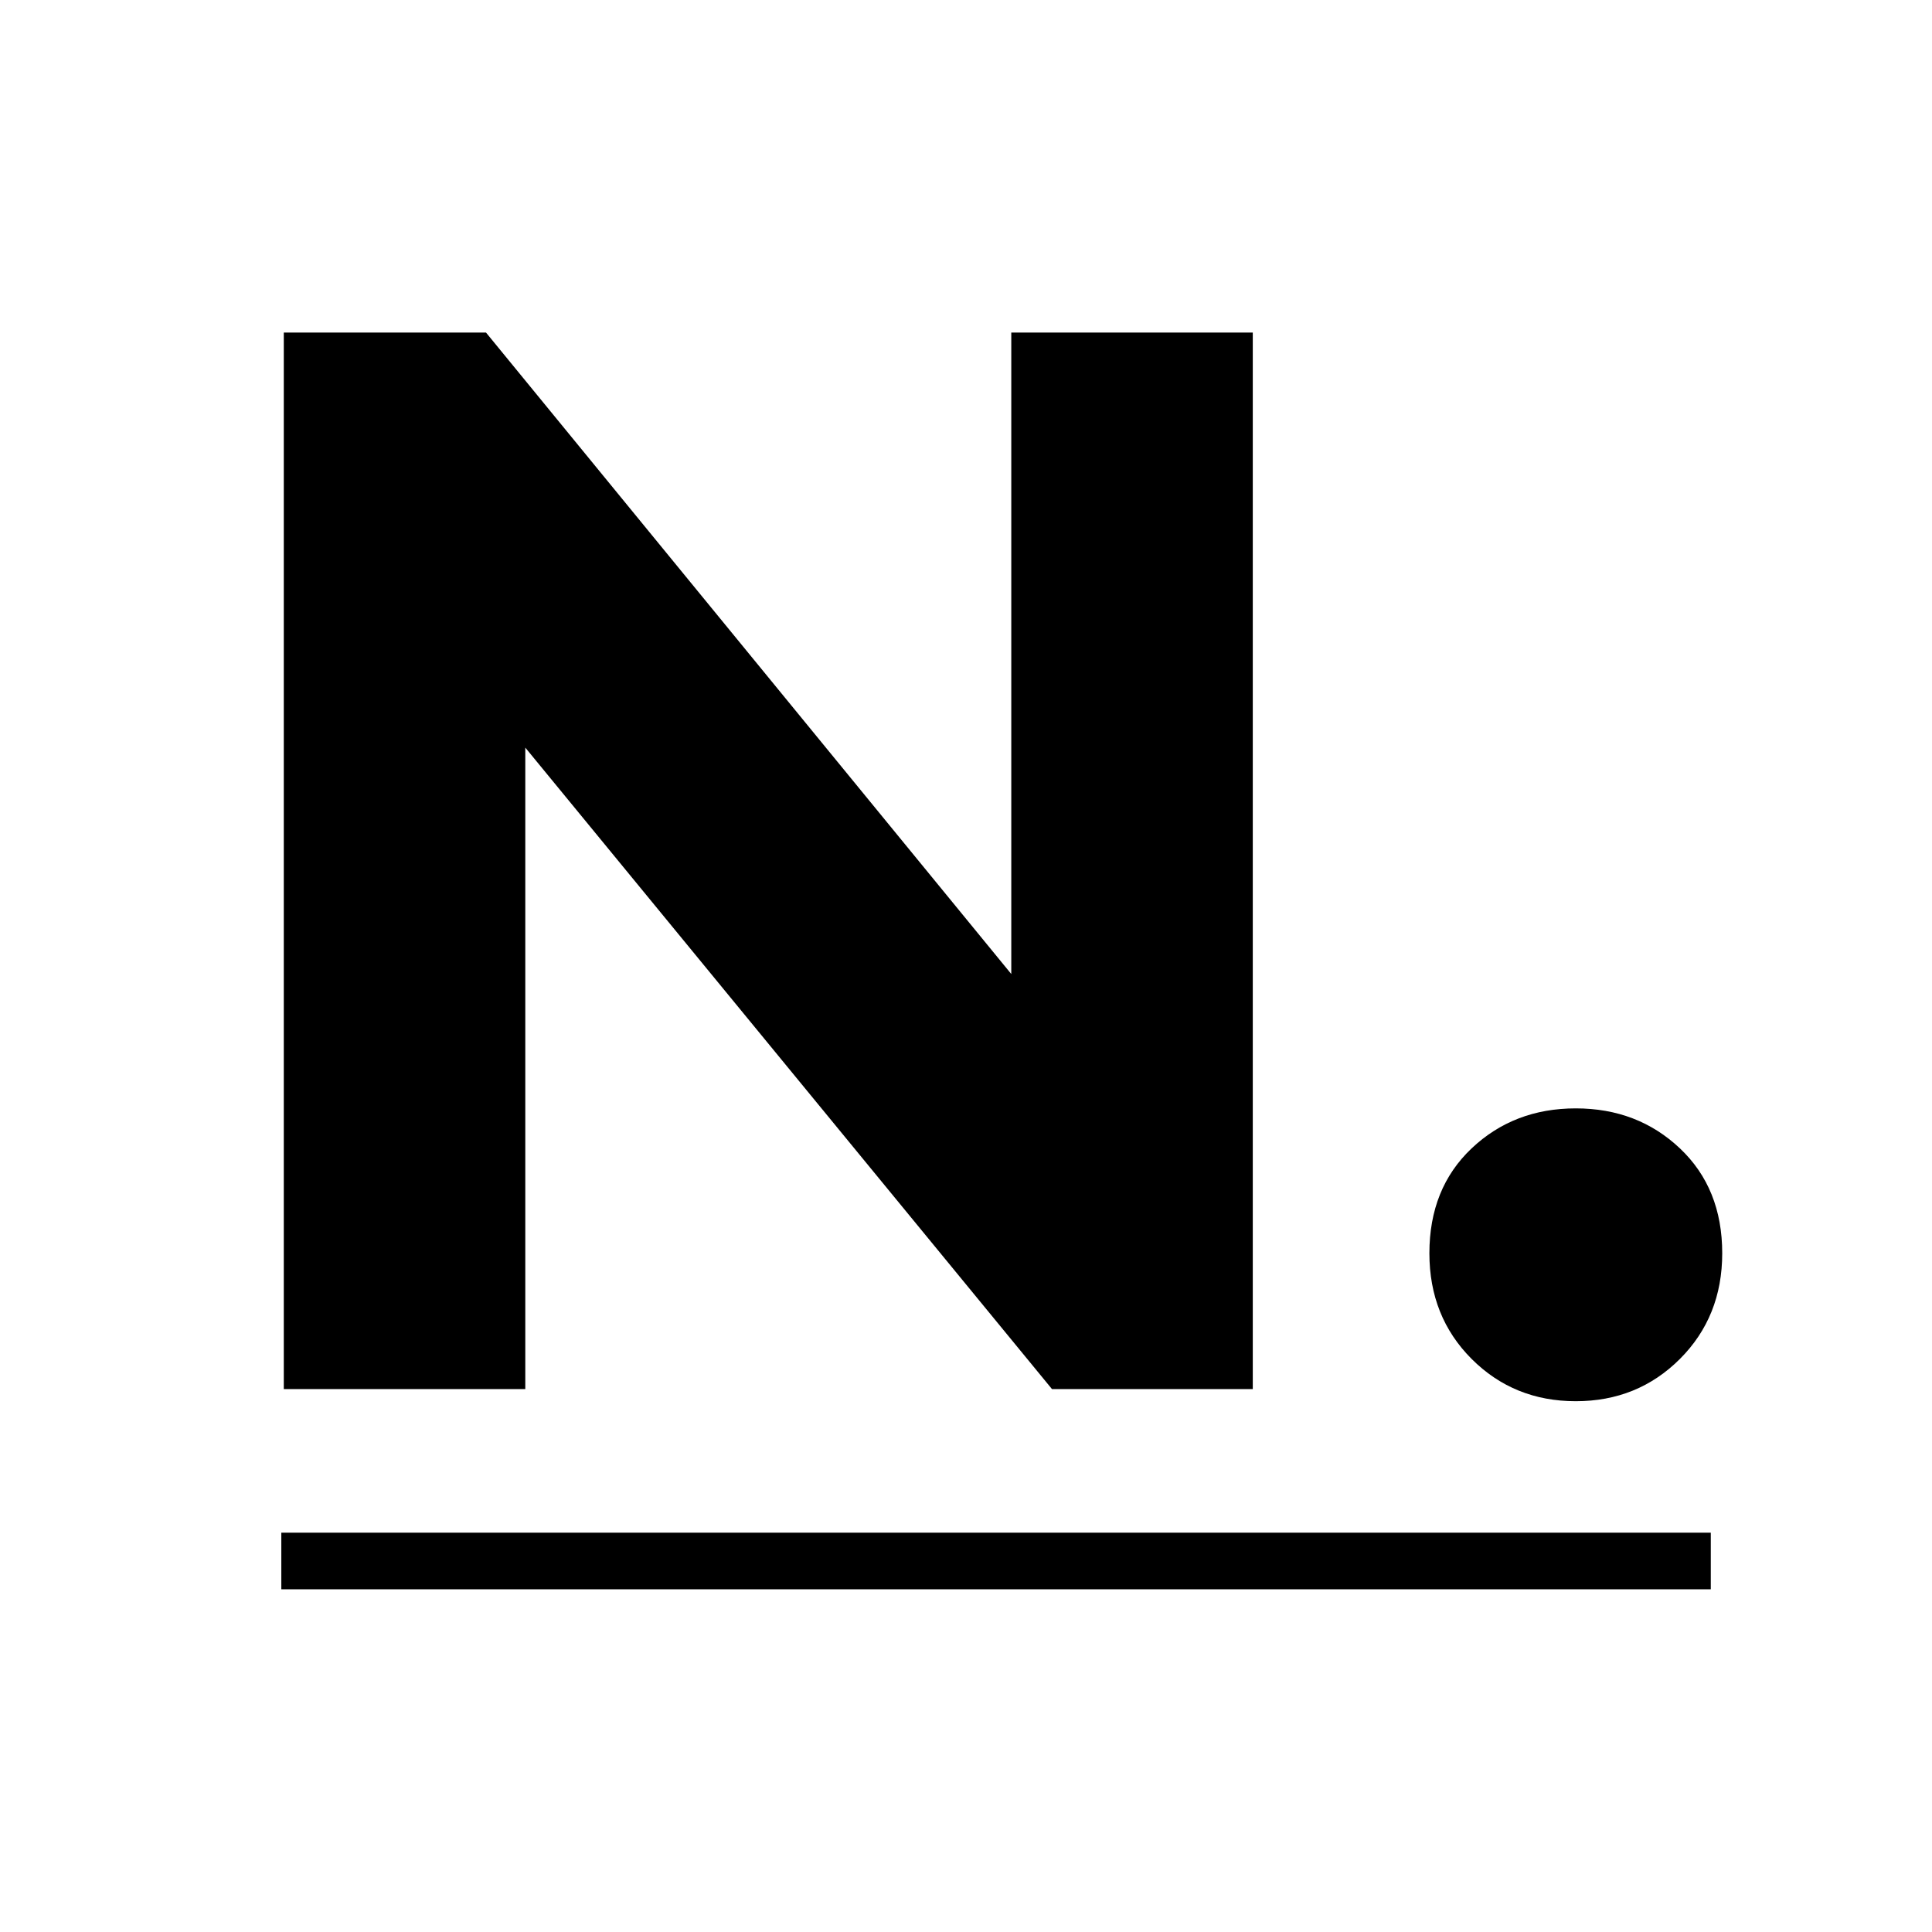
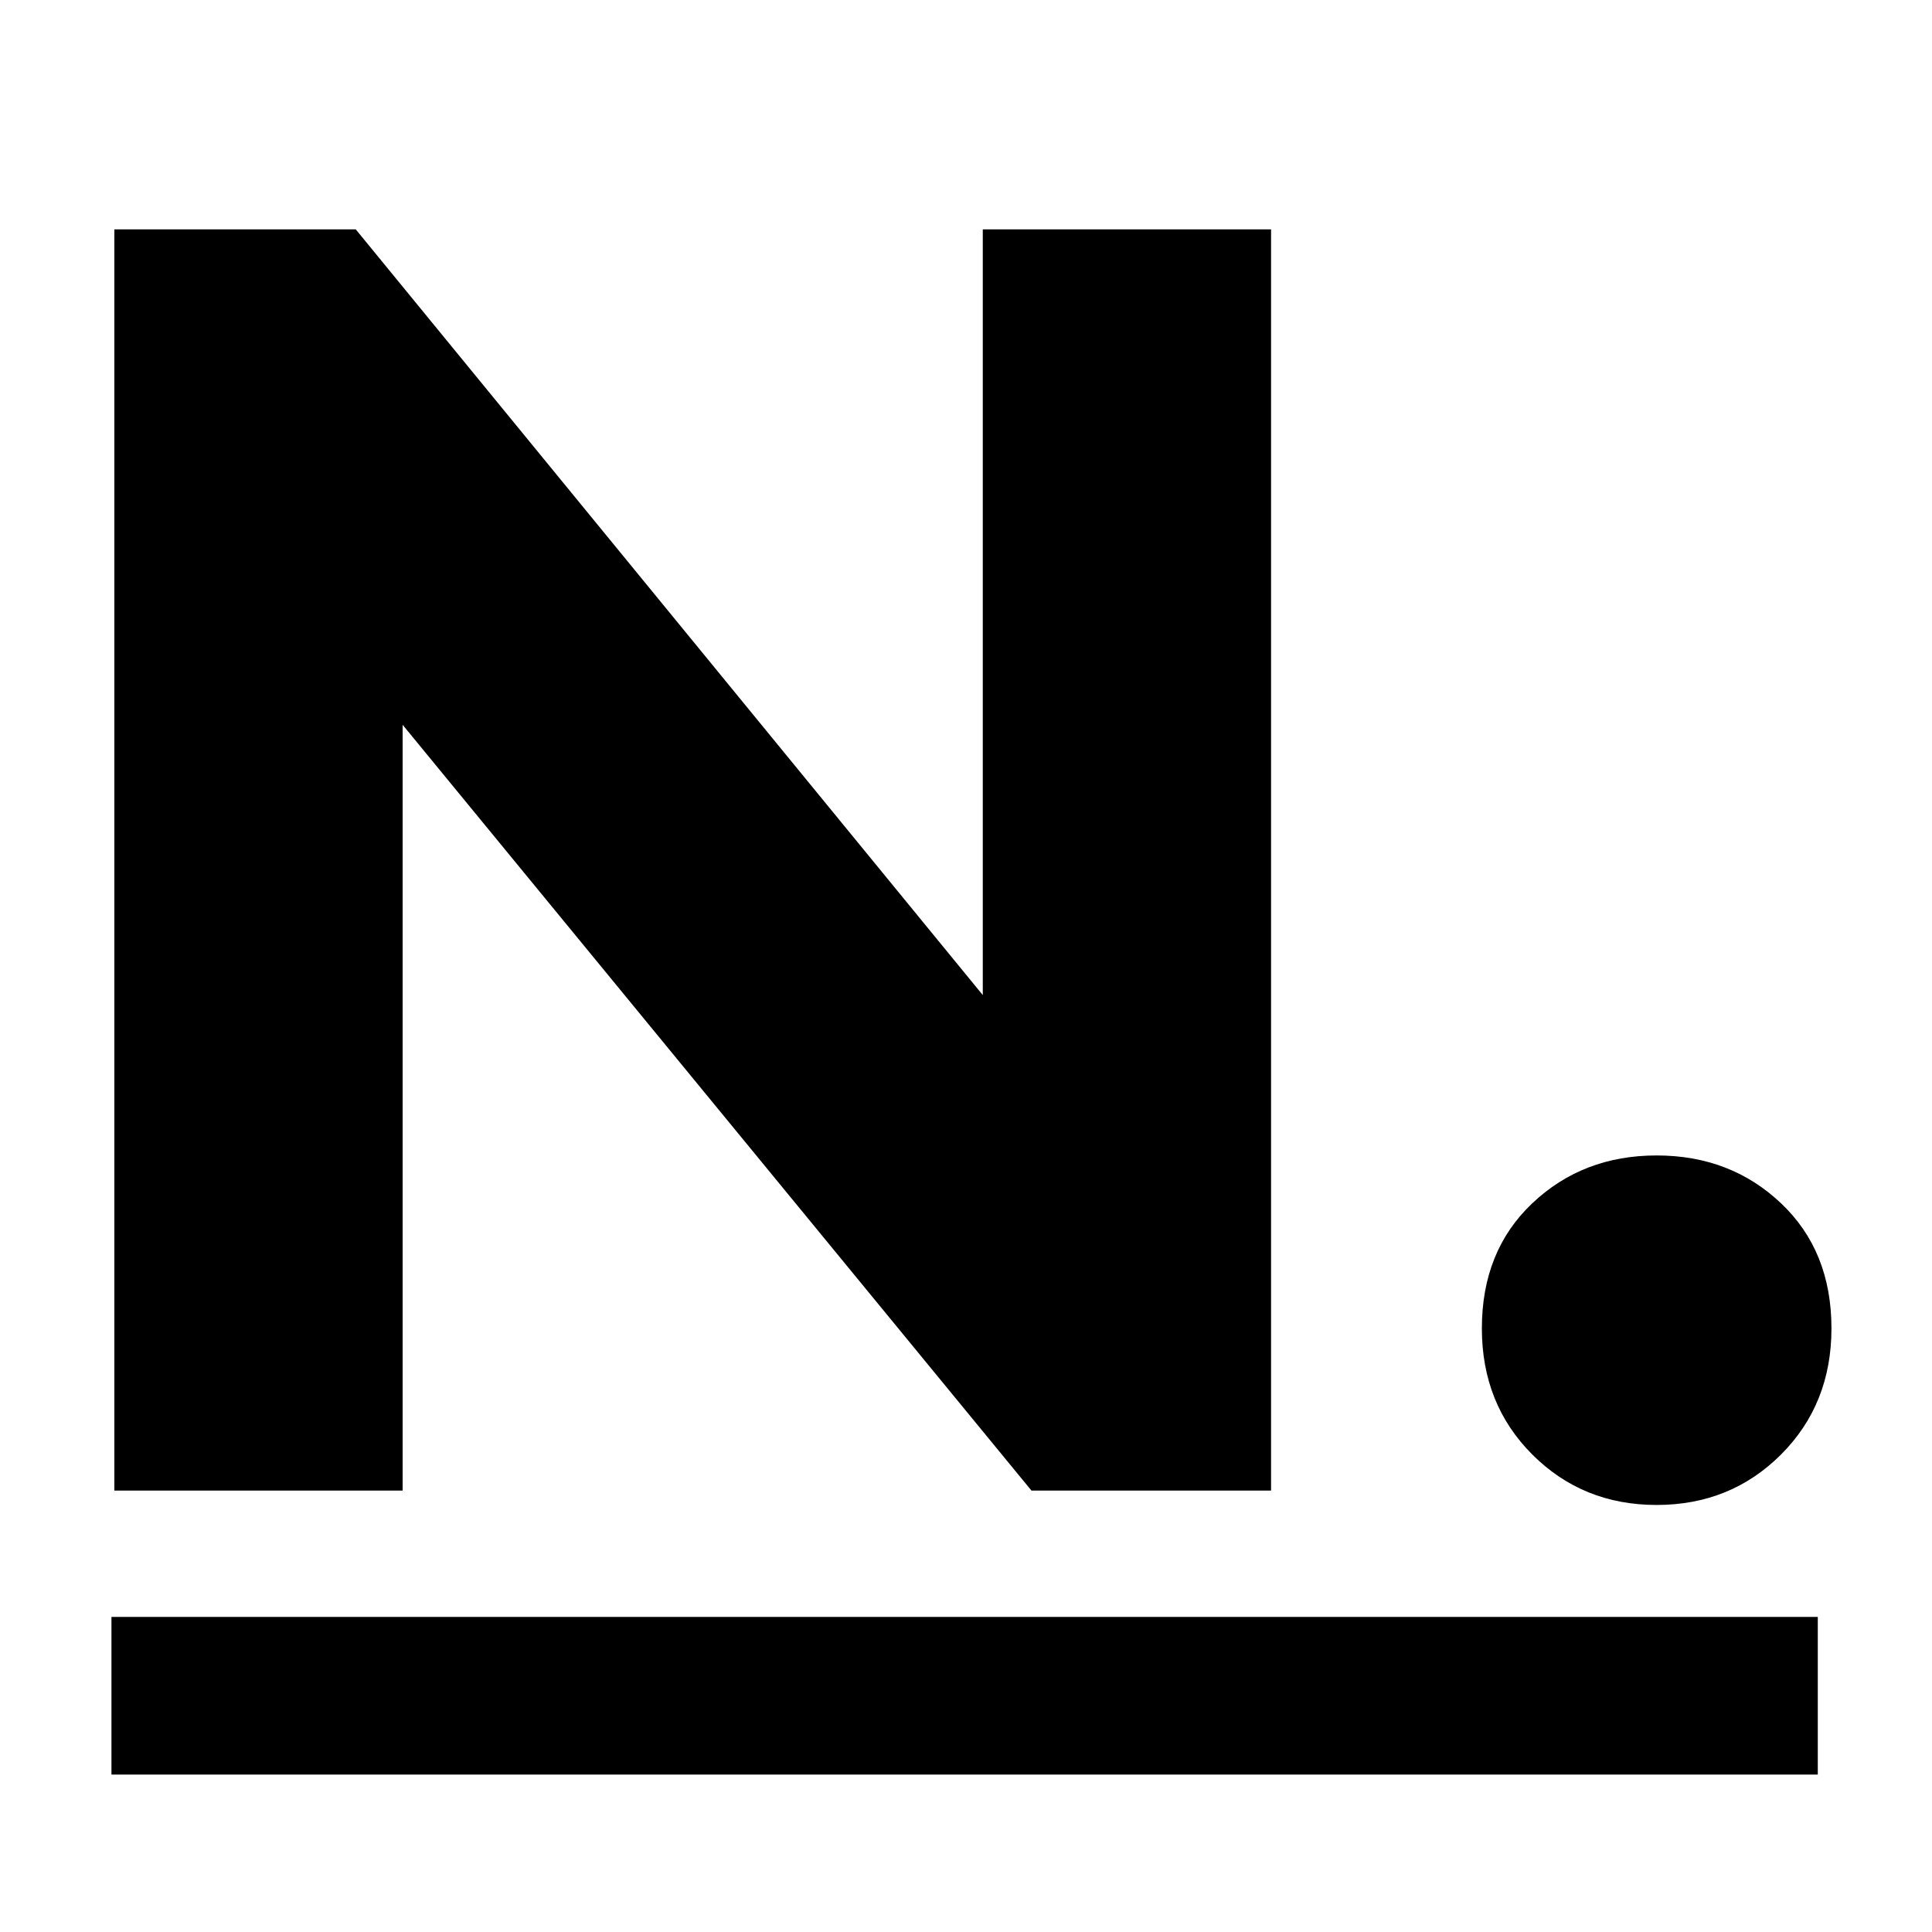
<svg xmlns="http://www.w3.org/2000/svg" width="512" zoomAndPan="magnify" viewBox="0 0 384 384" height="512" preserveAspectRatio="xMidYMid meet" version="1.0">
  <defs>
    <g />
+     <clipPath id="28f3a5e77f">
+       <rect x="0" width="378" y="0" height="384" />
+     </clipPath>
  </defs>
-   <g fill="#000000" fill-opacity="1">
-     <g transform="translate(31.50001, 276.0954)">
-       <g>
-         <path d="M 217.5 -210 L 217.5 0 L 177.594 0 L 72.906 -127.5 L 72.906 0 L 24.906 0 L 24.906 -210 L 65.094 -210 L 169.5 -82.5 L 169.5 -210 Z M 217.5 -210 " />
+   <g>
+     <g clip-path="url(#28f3a5e77f)">
+       <g fill="#000000" fill-opacity="1">
+         <g transform="translate(-6.992026, 296.2631)">
+           <g>
+             <path d="M 259.625 -250.672 L 259.625 0 L 212 0 L 87.016 -152.203 L 87.016 0 L 29.719 0 L 29.719 -250.672 L 77.703 -250.672 L 202.328 -98.484 L 202.328 -250.672 Z M 259.625 -250.672 " />
+           </g>
+         </g>
      </g>
+       <g fill="#000000" fill-opacity="1">
+         <g transform="translate(282.3601, 296.2631)">
+           <g>
+             <path d="M 46.906 2.859 C 37.125 2.859 28.891 -0.477 22.203 -7.156 C 15.516 -13.844 12.172 -22.203 12.172 -32.234 C 12.172 -42.492 15.516 -50.785 22.203 -57.109 C 28.891 -63.441 37.125 -66.609 46.906 -66.609 C 56.695 -66.609 64.938 -63.441 71.625 -57.109 C 78.312 -50.785 81.656 -42.492 81.656 -32.234 C 81.656 -22.203 78.312 -13.844 71.625 -7.156 C 64.938 -0.477 56.695 2.859 46.906 2.859 Z M 46.906 2.859 " />
+           </g>
+         </g>
+       </g>
+       <path stroke-linecap="butt" transform="matrix(0.895274, 0, 0, 0.895274, 22.15179, 321.3756)" fill="none" stroke-linejoin="miter" d="M 0.001 17.5 L 378.821 17.5 " stroke="#000000" stroke-width="35" stroke-opacity="1" stroke-miterlimit="4" />
    </g>
  </g>
-   <g fill="#000000" fill-opacity="1">
-     <g transform="translate(273.8996, 276.0954)">
-       <g>
-         <path d="M 39.297 2.406 C 31.098 2.406 24.195 -0.395 18.594 -6 C 13 -11.602 10.203 -18.602 10.203 -27 C 10.203 -35.602 13 -42.551 18.594 -47.844 C 24.195 -53.145 31.098 -55.797 39.297 -55.797 C 47.492 -55.797 54.395 -53.145 60 -47.844 C 65.602 -42.551 68.406 -35.602 68.406 -27 C 68.406 -18.602 65.602 -11.602 60 -6 C 54.395 -0.395 47.492 2.406 39.297 2.406 Z M 39.297 2.406 " />
-       </g>
-     </g>
-   </g>
-   <path stroke-linecap="butt" transform="matrix(0.75, 0, 0, 0.75, 55.91472, 304.6329)" fill="none" stroke-linejoin="miter" d="M -0.001 7.5 L 378.822 7.5 " stroke="#000000" stroke-width="15" stroke-opacity="1" stroke-miterlimit="4" />
</svg>
